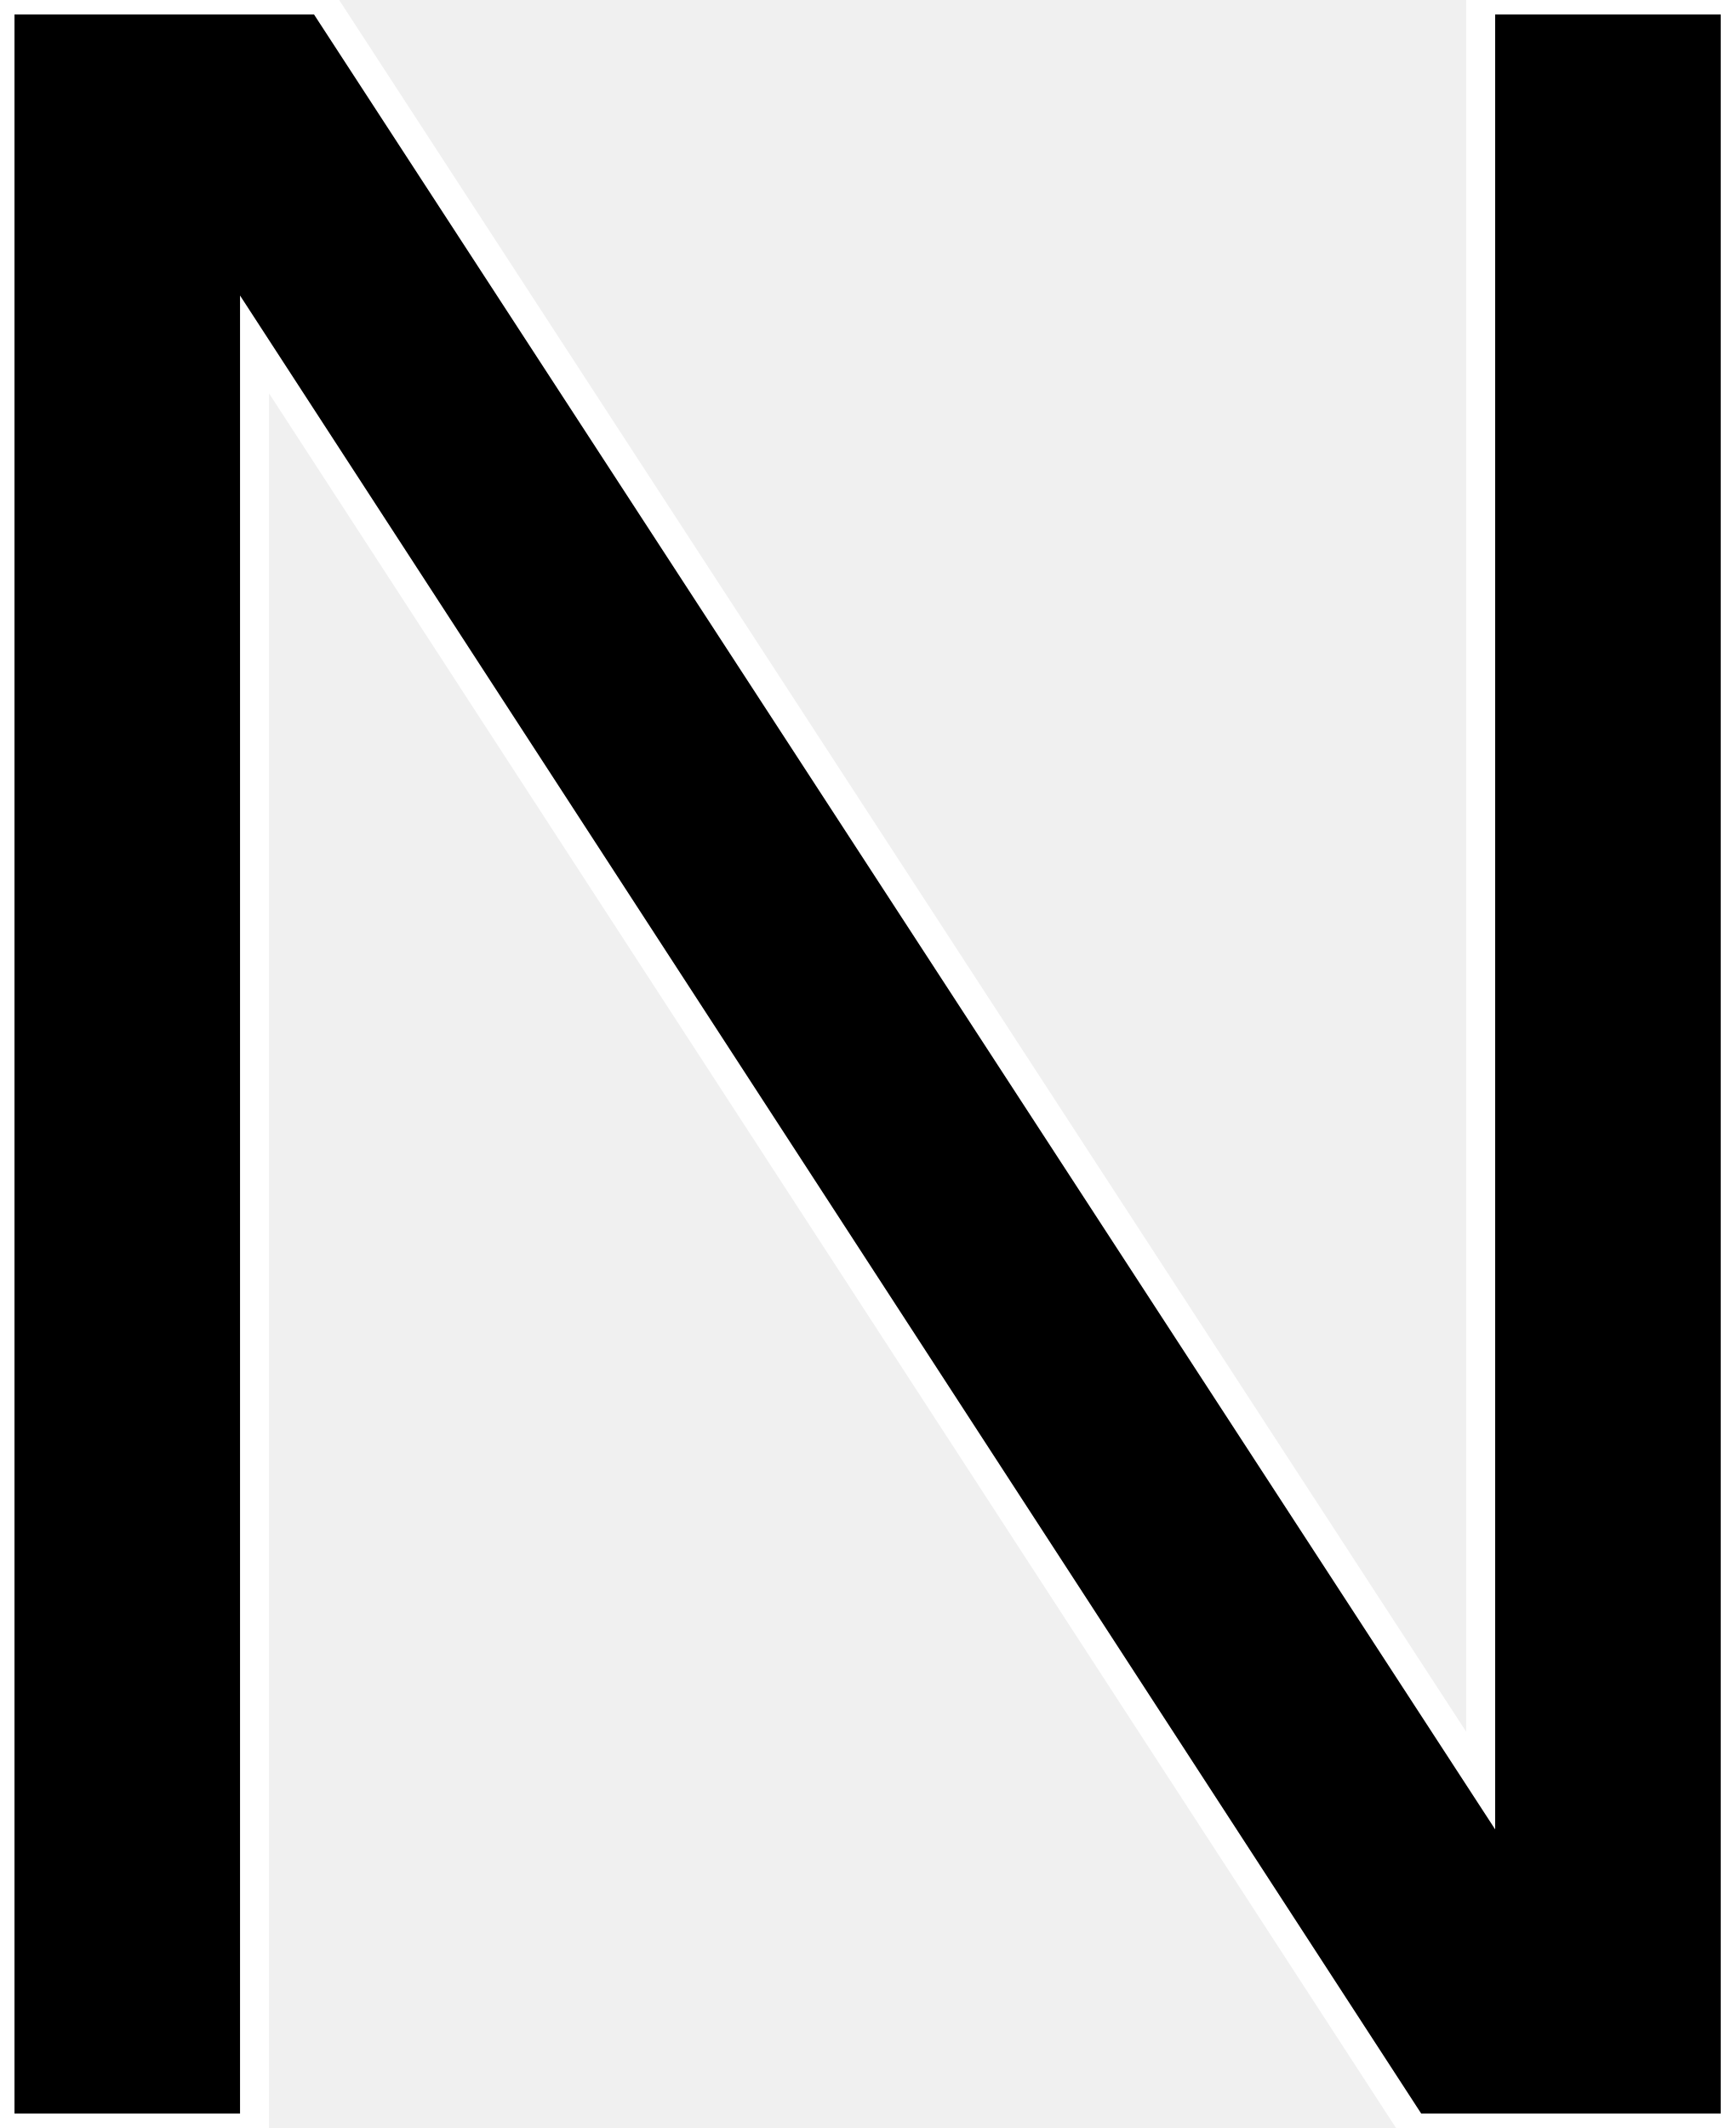
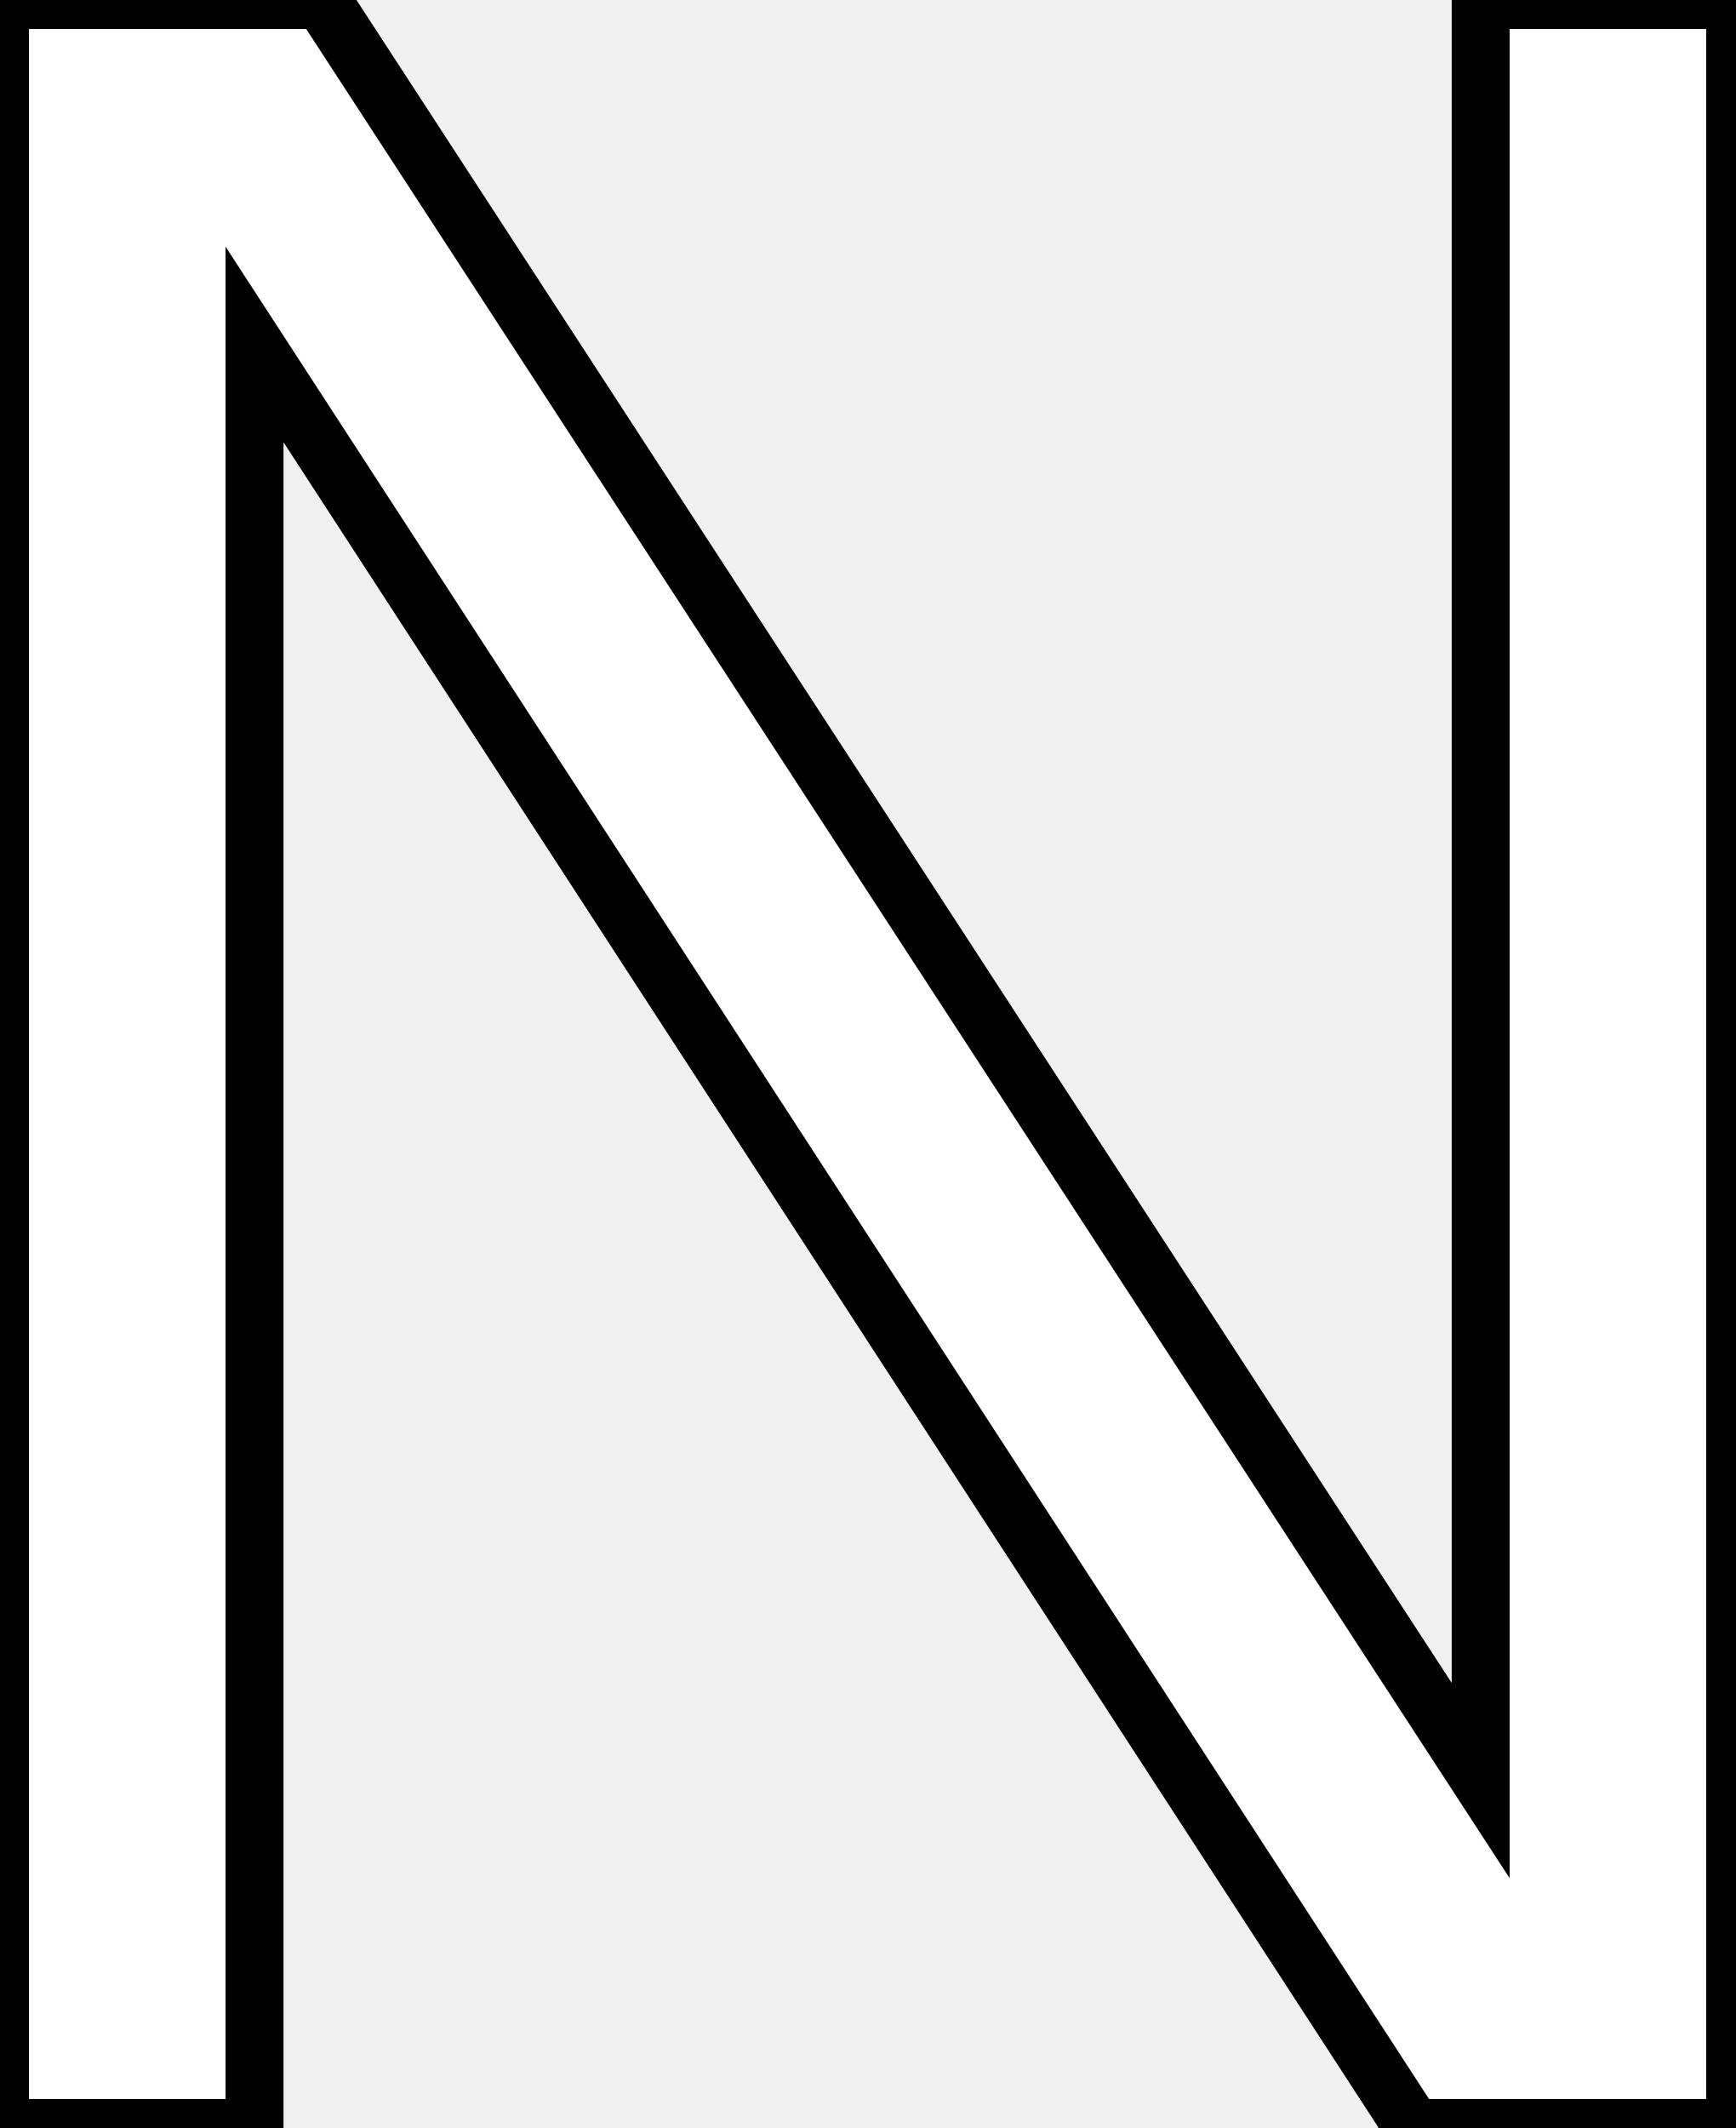
<svg xmlns="http://www.w3.org/2000/svg" width="56.592" height="69.385" viewBox="0 0 56.592 69.385">
-   <g id="svgGroup" stroke-linecap="round" fill-rule="evenodd" font-size="9pt" stroke="#ffffff" stroke-width="0.25mm" fill="#000" style="stroke:#ffffff;stroke-width:0.25mm;fill:#000">
+   <g id="svgGroup" stroke-linecap="round" fill-rule="evenodd" font-size="9pt" stroke="#000000" stroke-width="0.5mm" fill="#ffffff" style="stroke:#000000;stroke-width:0.5mm;fill:#ffffff">
    <path d="M 0 69.385 L 0 0 L 10.498 0 L 48.291 58.057 L 48.291 0 L 56.592 0 L 56.592 69.385 L 46.094 69.385 L 8.301 11.23 L 8.301 69.385 L 0 69.385 Z" vector-effect="non-scaling-stroke" />
  </g>
</svg>
